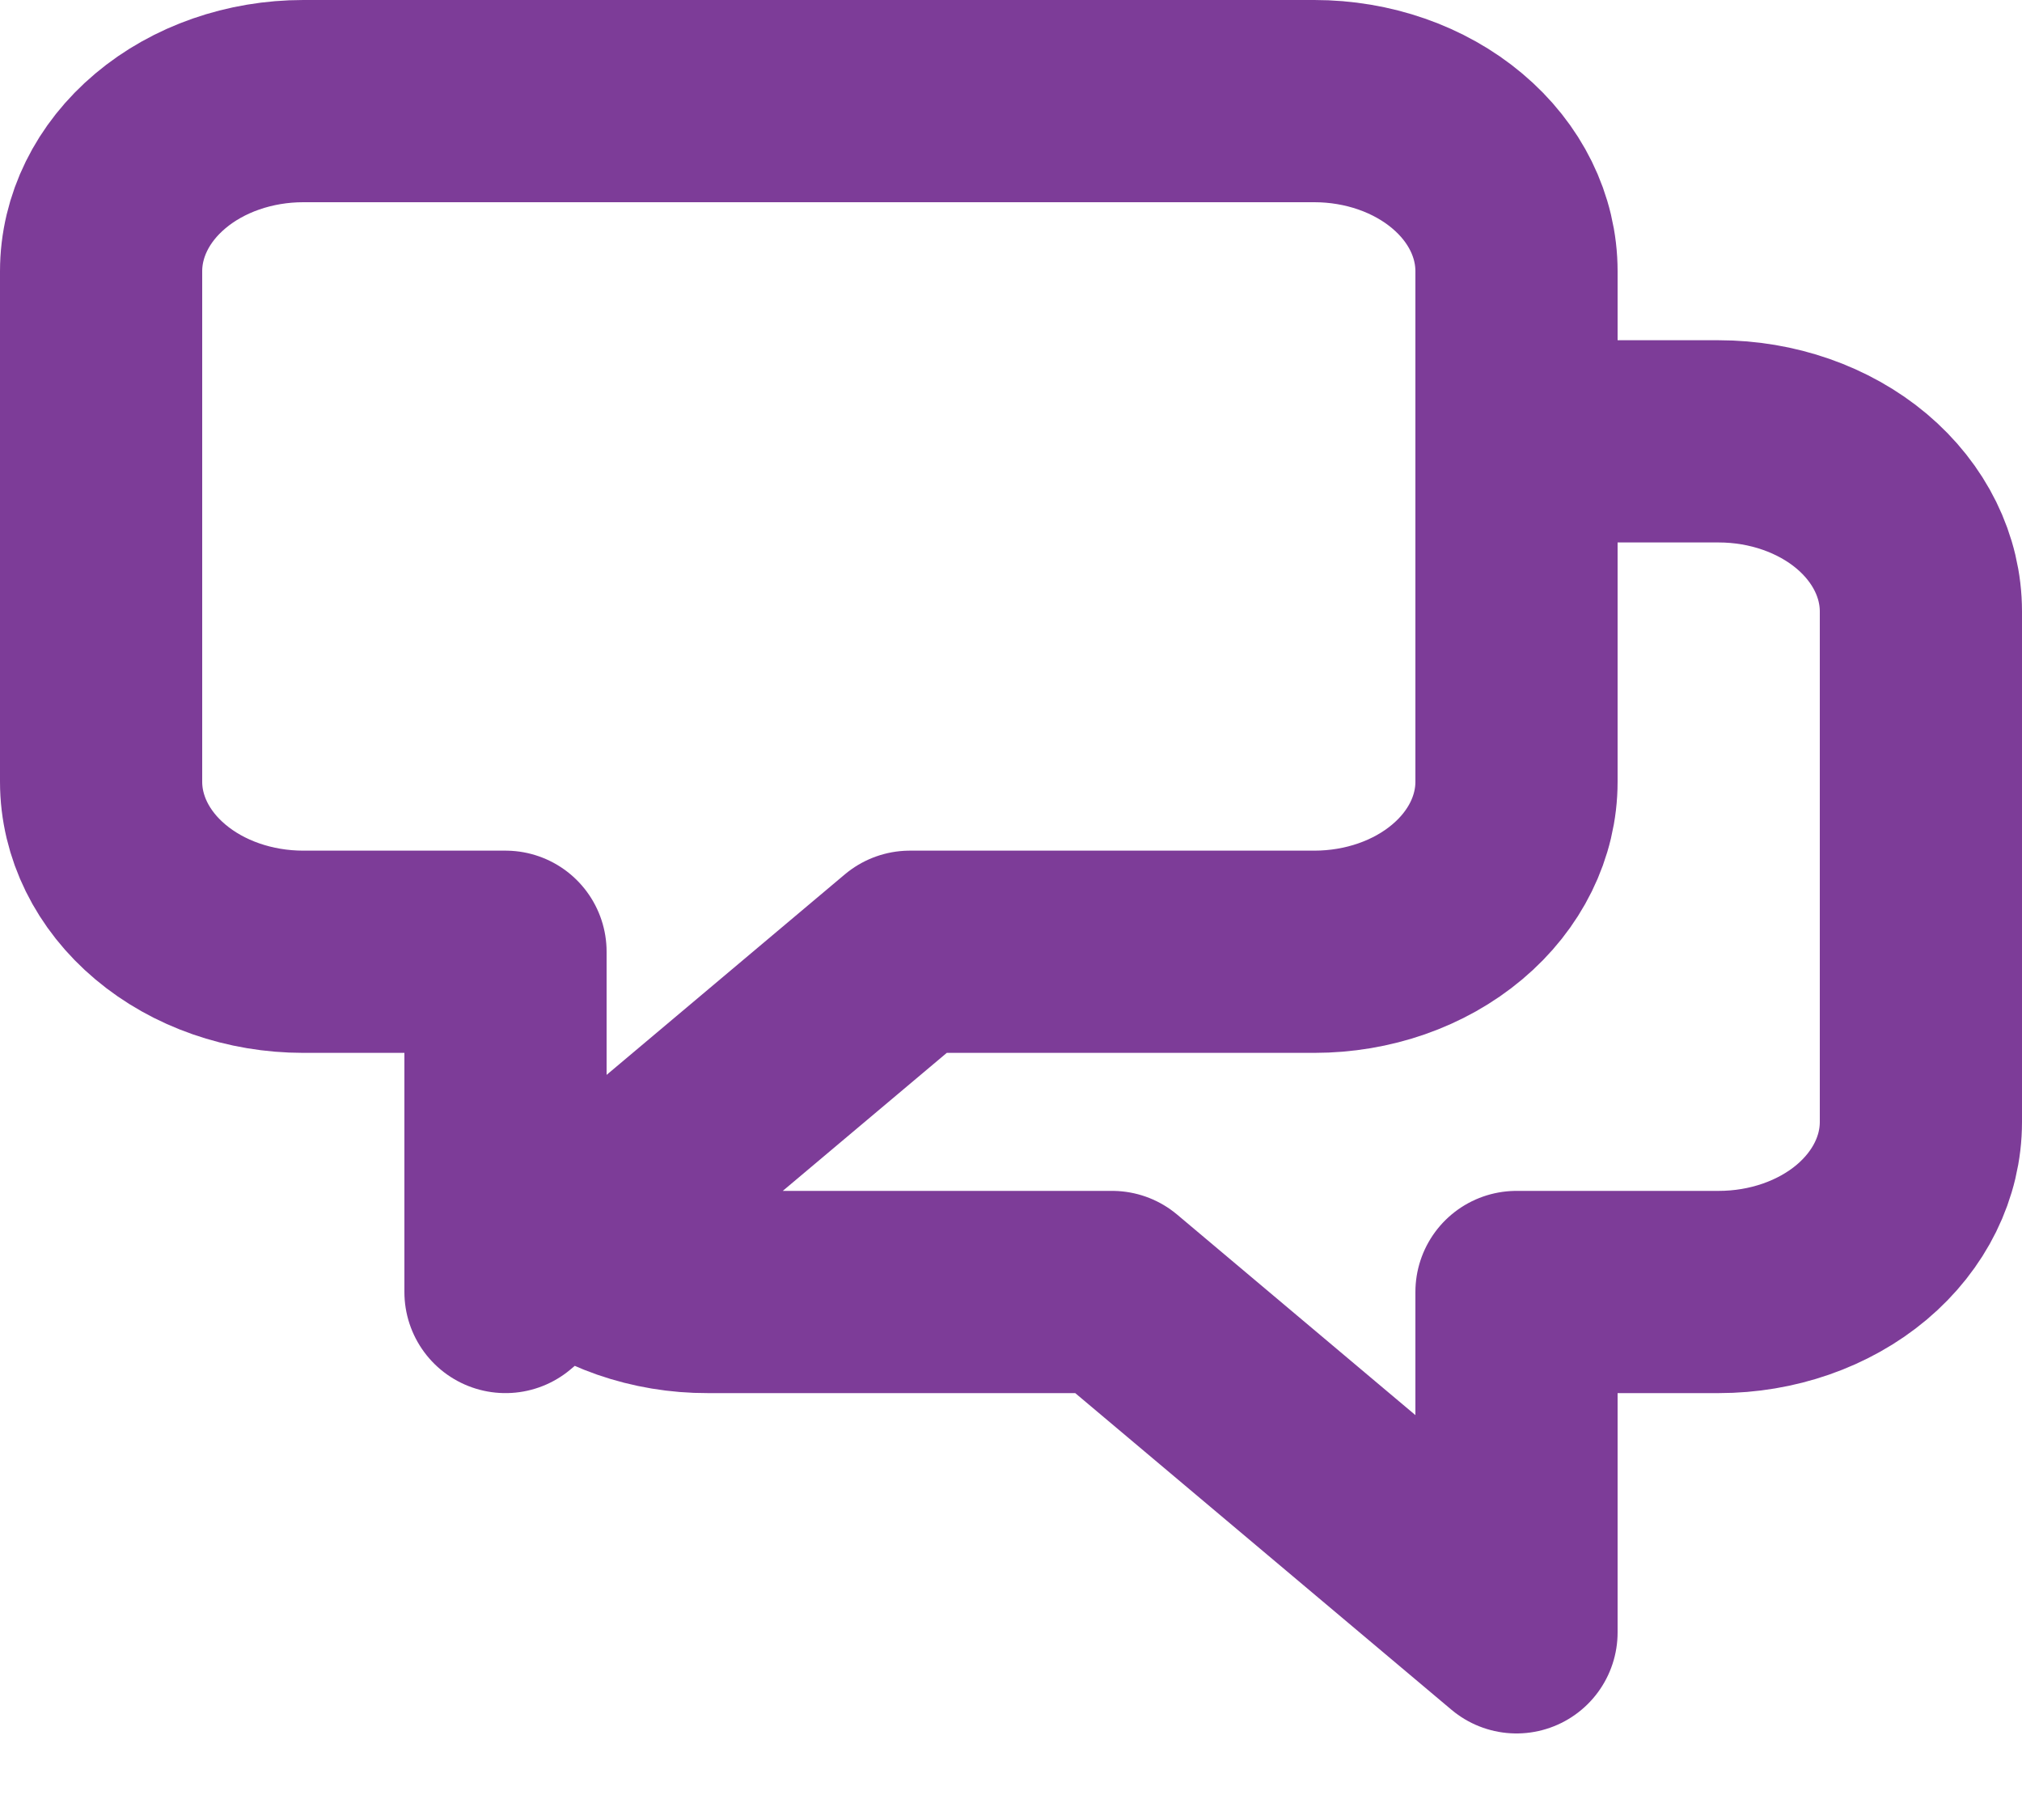
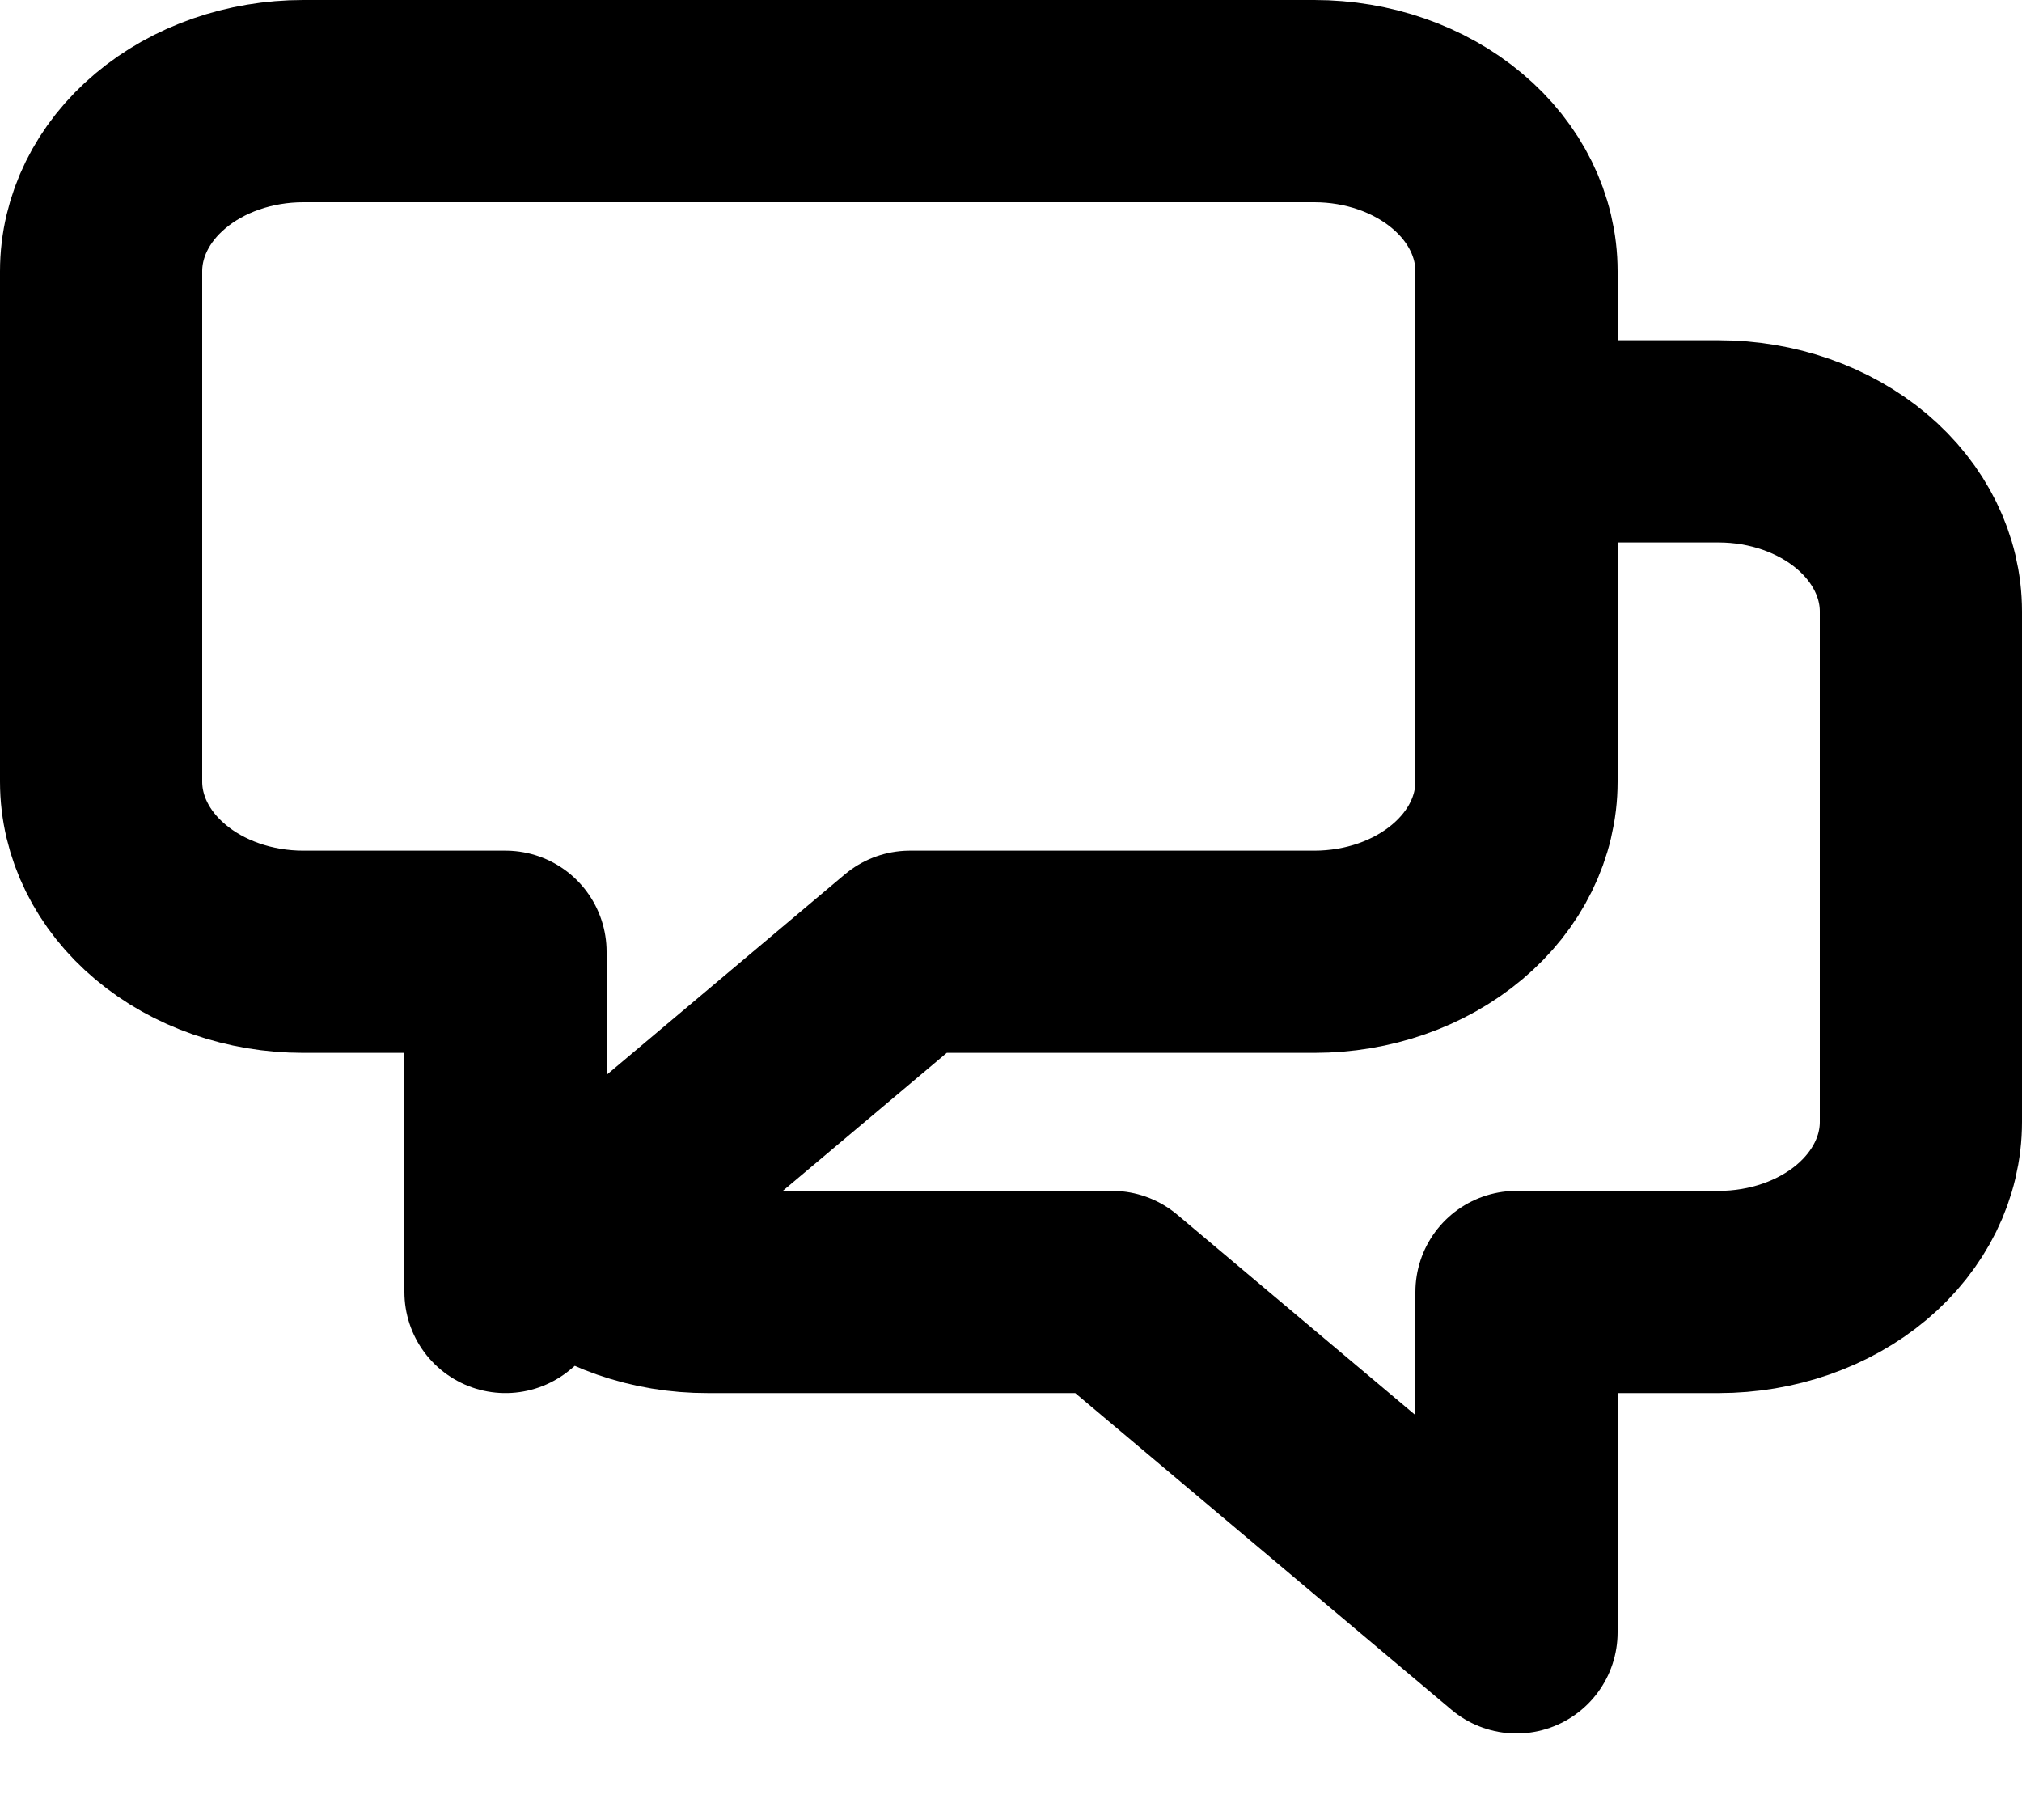
<svg xmlns="http://www.w3.org/2000/svg" width="20" height="18" viewBox="0 0 20 18" fill="none">
-   <path d="M15 4.365H17C17.53 4.365 18.039 4.543 18.414 4.858C18.789 5.174 19 5.602 19 6.048V11.096C19 11.542 18.789 11.97 18.414 12.286C18.039 12.601 17.53 12.778 17 12.778H15V16.144L11 12.778H7C6.737 12.779 6.477 12.735 6.235 12.651C5.992 12.566 5.771 12.442 5.586 12.286M5.586 12.286L9 9.413H13C13.53 9.413 14.039 9.236 14.414 8.92C14.789 8.605 15 8.177 15 7.731V2.683C15 2.236 14.789 1.808 14.414 1.493C14.039 1.177 13.53 1 13 1H3C2.47 1 1.961 1.177 1.586 1.493C1.211 1.808 1 2.236 1 2.683V7.731C1 8.177 1.211 8.605 1.586 8.92C1.961 9.236 2.47 9.413 3 9.413H5V12.778L5.586 12.286Z" stroke="#7D3C98" stroke-width="2" stroke-linecap="round" stroke-linejoin="round" />
+   <path d="M15 4.365H17C17.53 4.365 18.039 4.543 18.414 4.858C18.789 5.174 19 5.602 19 6.048V11.096C19 11.542 18.789 11.97 18.414 12.286C18.039 12.601 17.53 12.778 17 12.778H15V16.144L11 12.778H7C6.737 12.779 6.477 12.735 6.235 12.651C5.992 12.566 5.771 12.442 5.586 12.286M5.586 12.286L9 9.413H13C13.53 9.413 14.039 9.236 14.414 8.92C14.789 8.605 15 8.177 15 7.731V2.683C15 2.236 14.789 1.808 14.414 1.493C14.039 1.177 13.53 1 13 1H3C2.47 1 1.961 1.177 1.586 1.493C1.211 1.808 1 2.236 1 2.683V7.731C1 8.177 1.211 8.605 1.586 8.92C1.961 9.236 2.47 9.413 3 9.413H5V12.778L5.586 12.286Z" stroke="black" stroke-width="2" stroke-linecap="round" stroke-linejoin="round" />
</svg>
